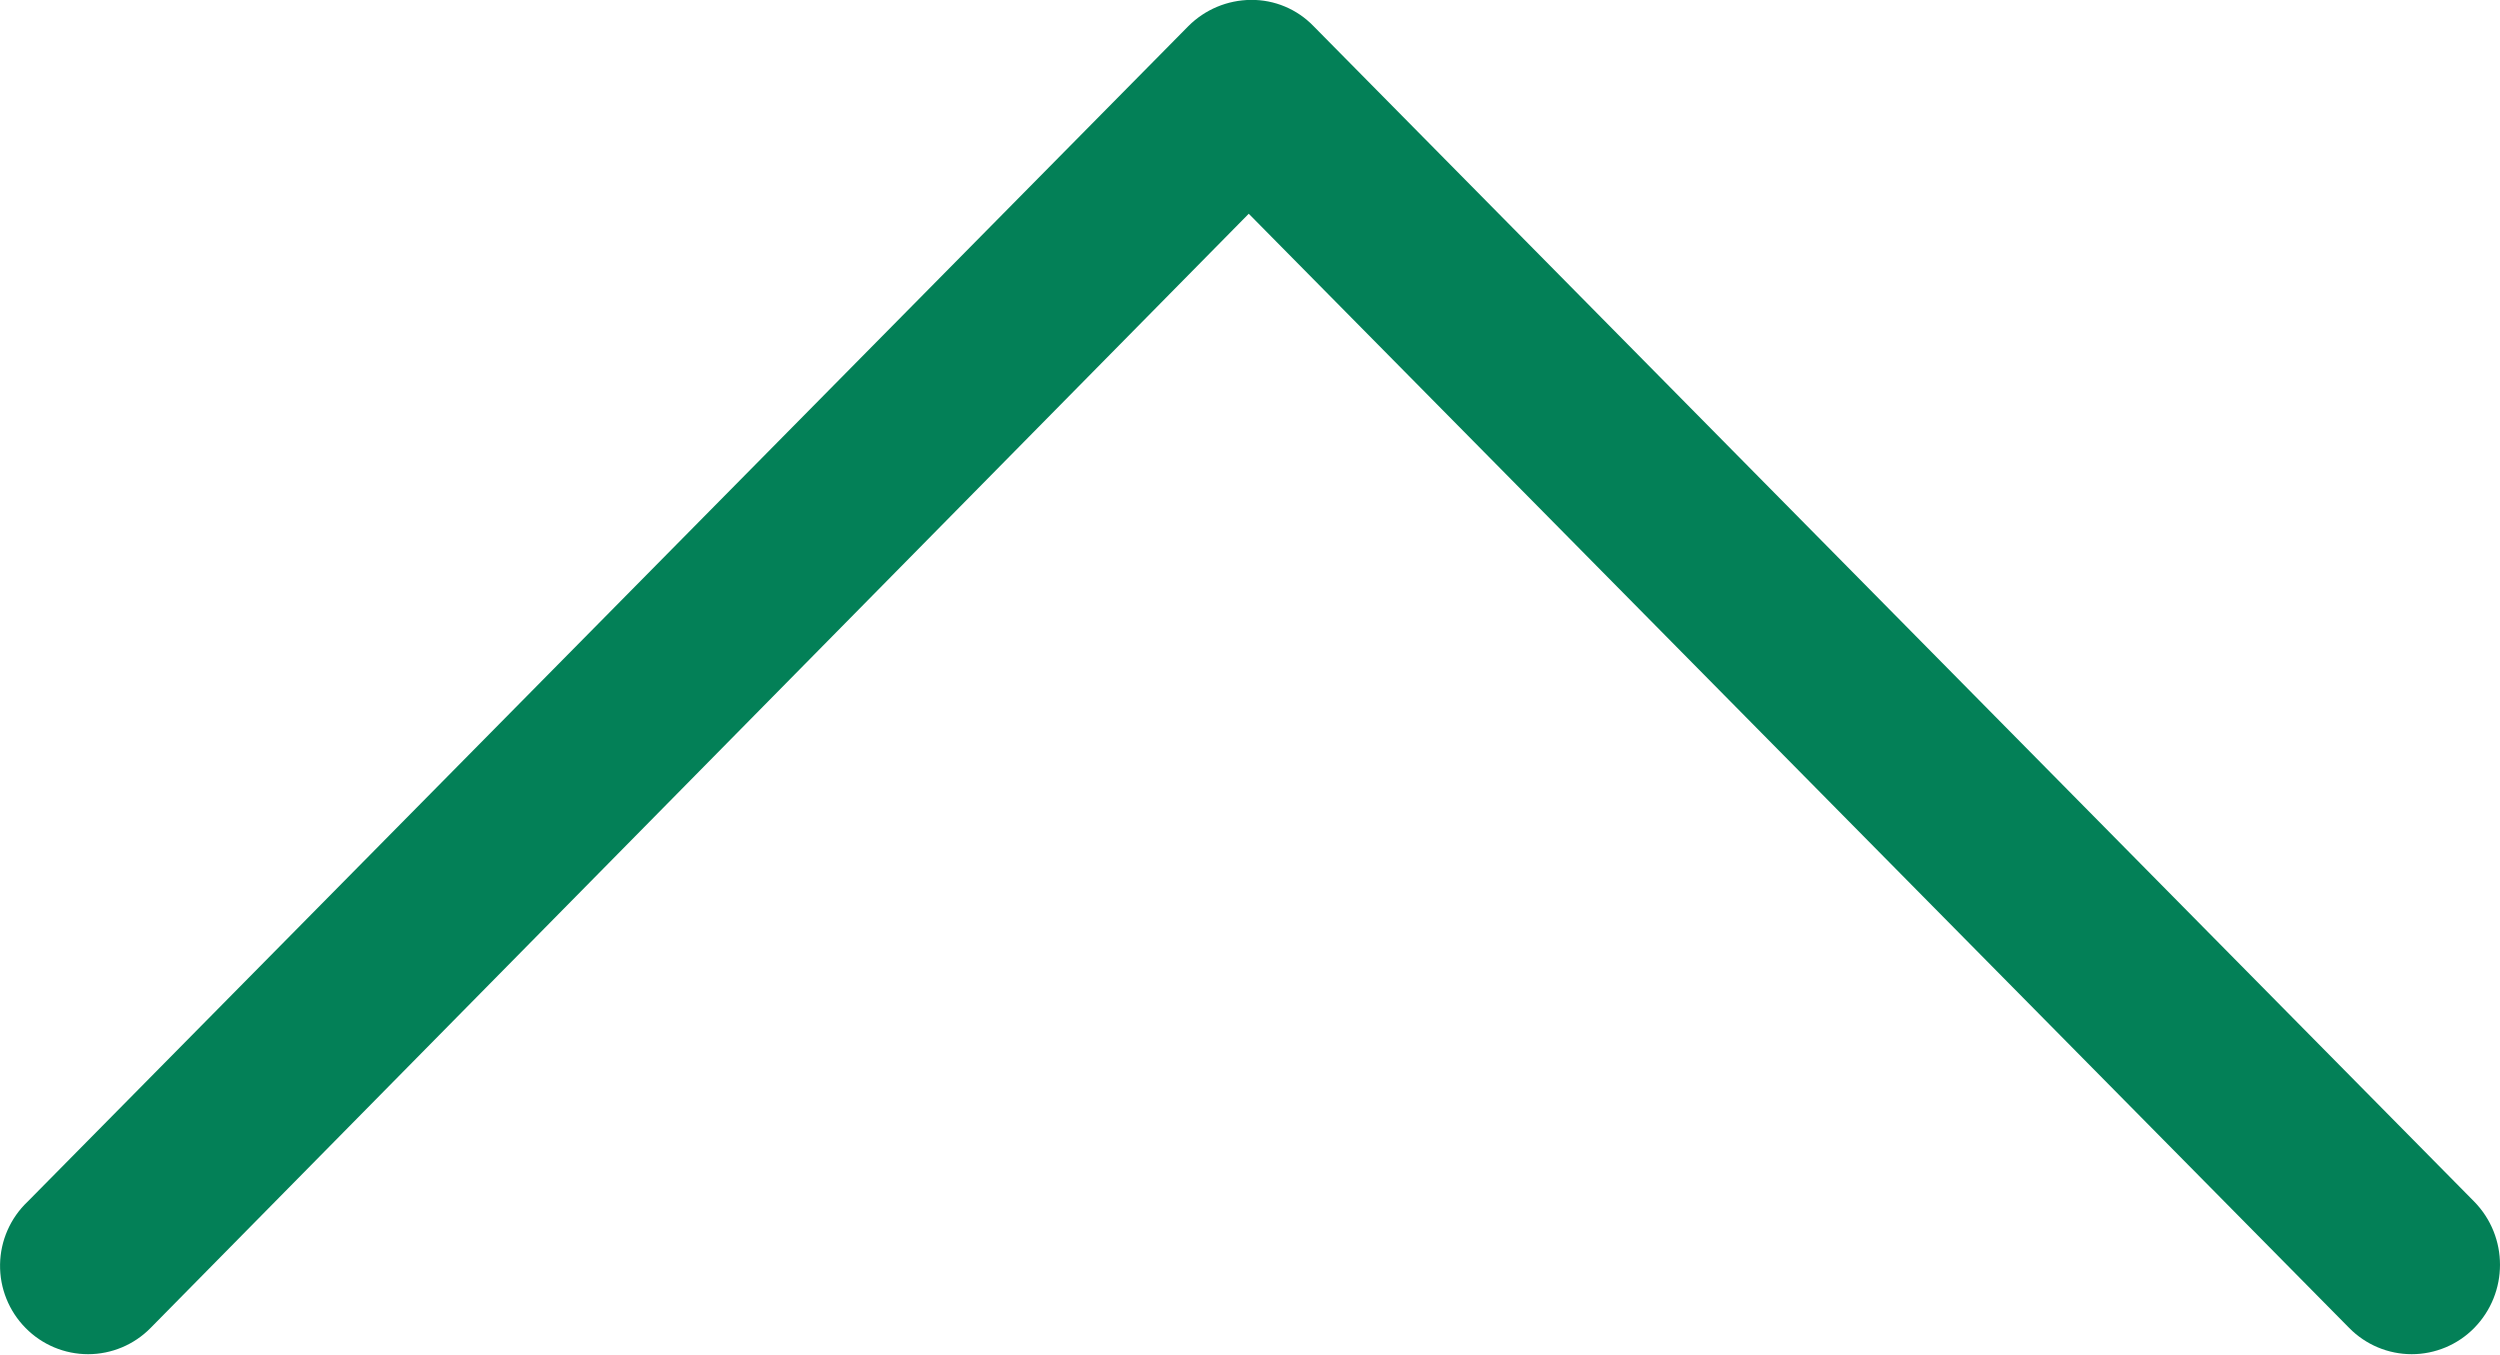
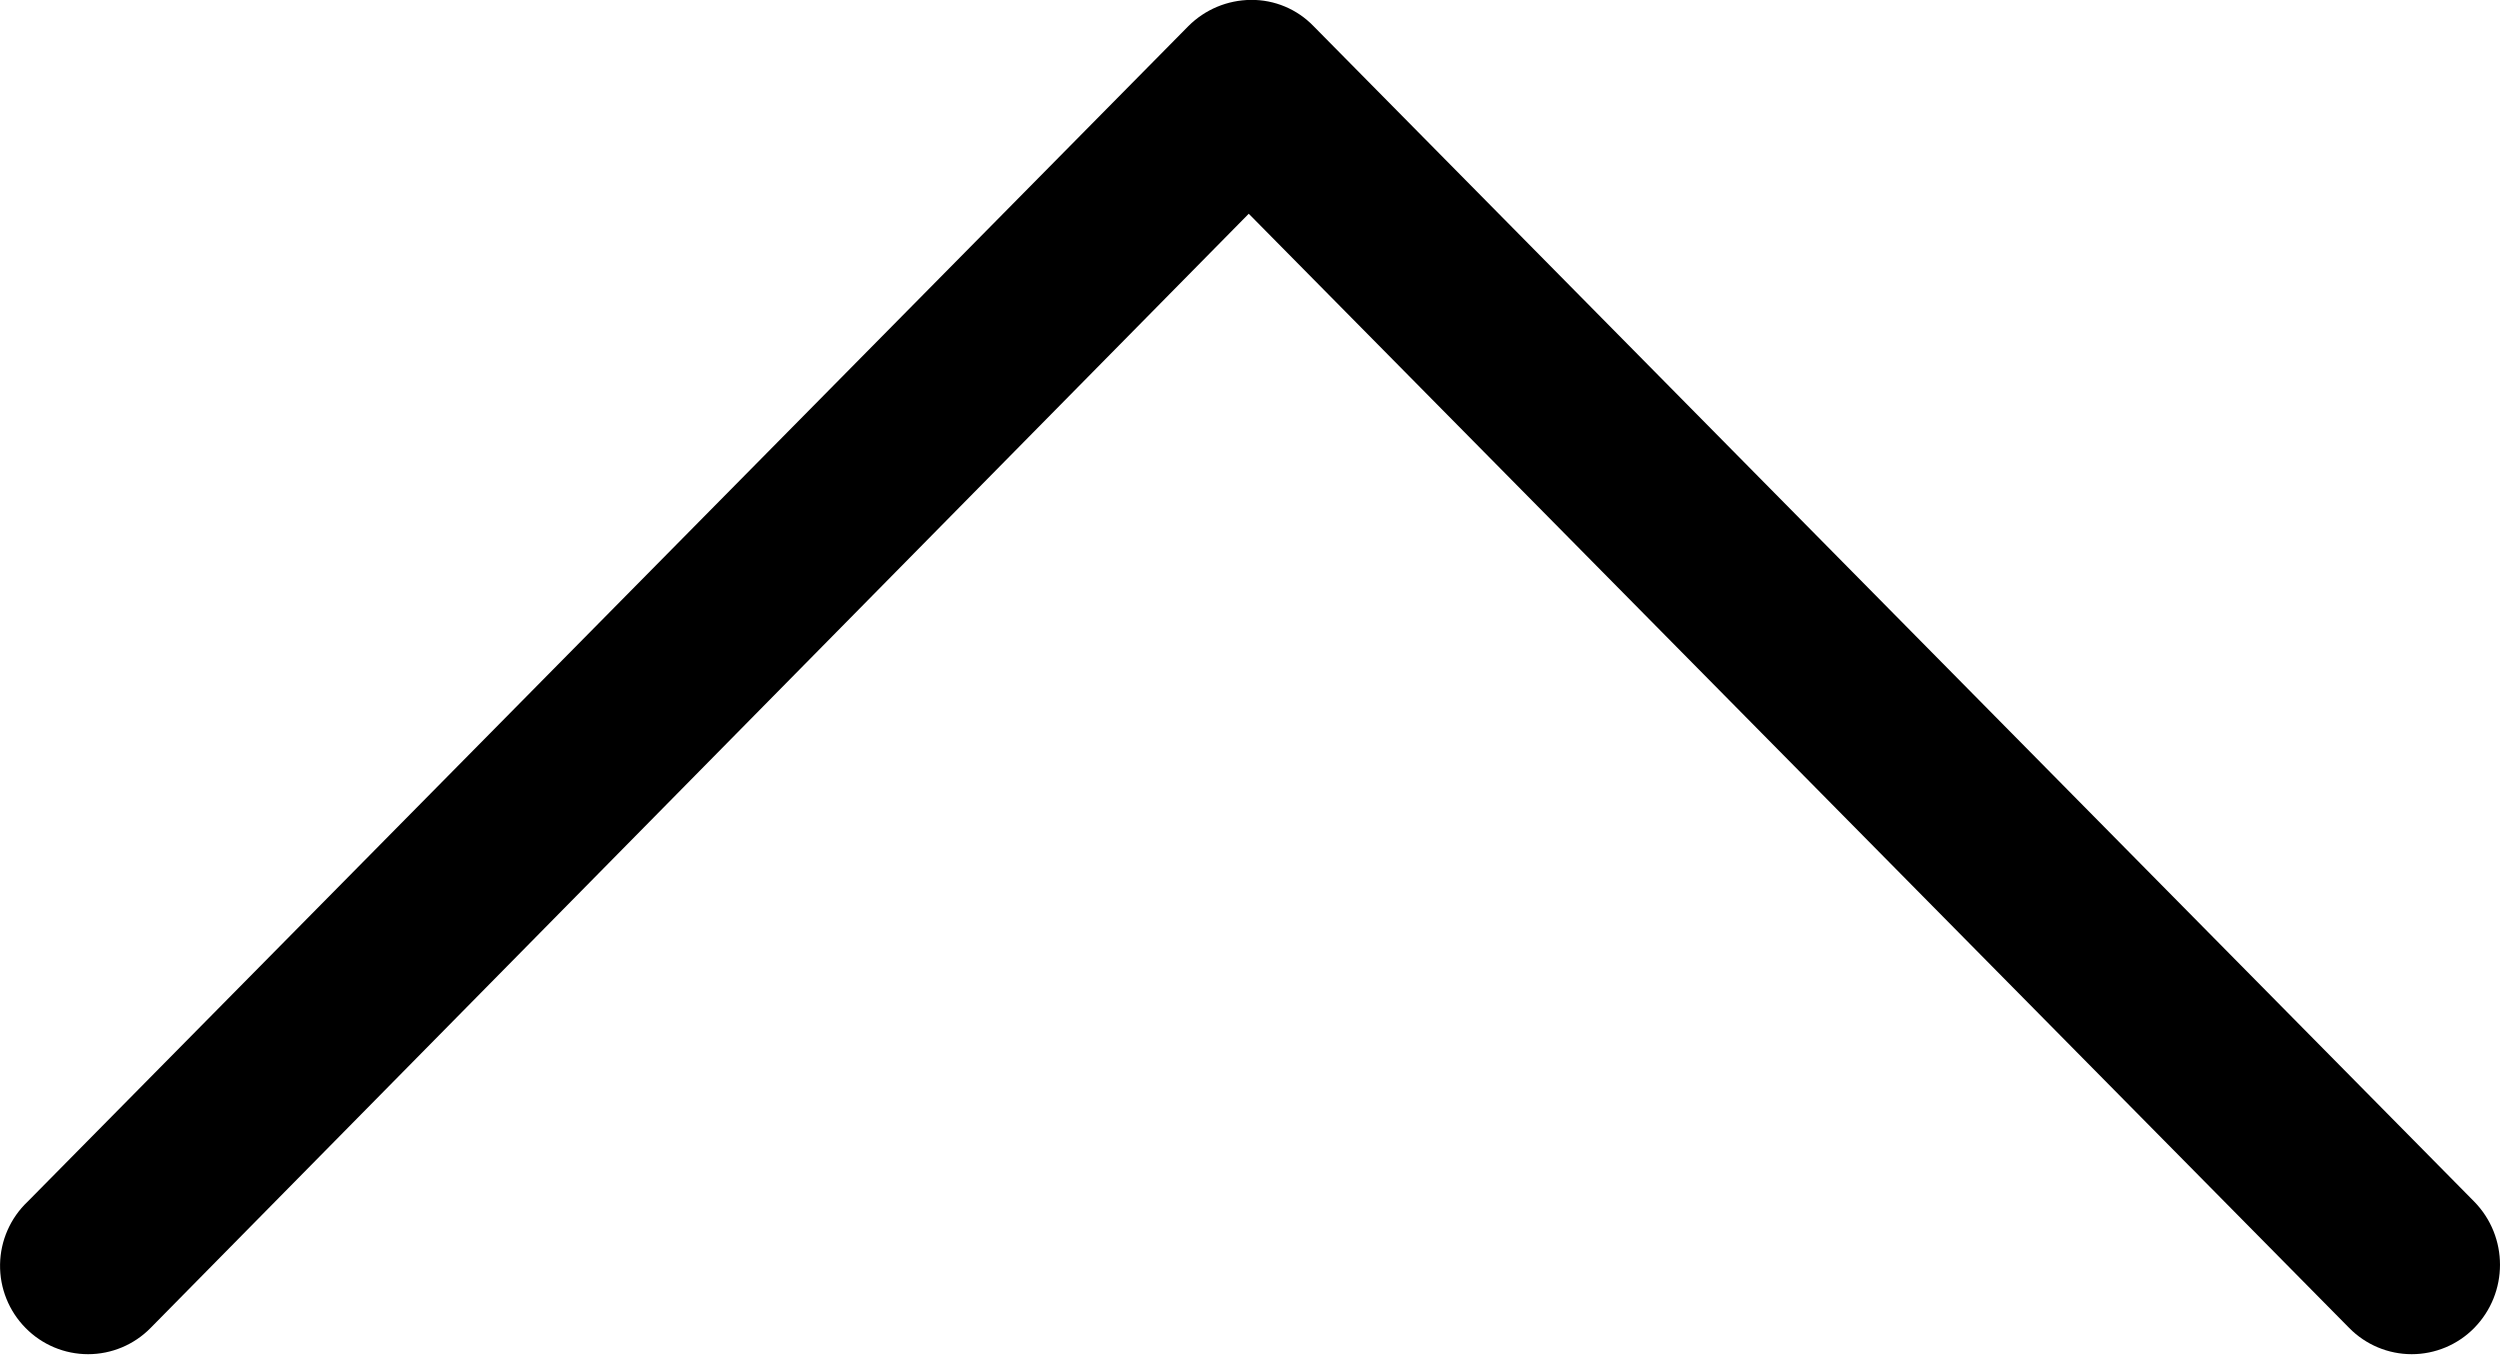
- <svg xmlns="http://www.w3.org/2000/svg" width="24" height="13" fill="none" viewBox="0 0 24 13">
-   <path d="M.246 12.749a.841.841 0 001.199 0L11.988 2.052l10.565 10.697a.841.841 0 001.199 0 .867.867 0 000-1.214L12.609.25a.823.823 0 00-.6-.251.858.858 0 00-.6.251L.266 11.535a.849.849 0 00-.02 1.214z" fill="#038057" />
+ <svg xmlns="http://www.w3.org/2000/svg" width="24" height="13" viewBox="0 0 24 13">
+   <path d="M.246 12.749a.841.841 0 001.199 0L11.988 2.052l10.565 10.697a.841.841 0 001.199 0 .867.867 0 000-1.214L12.609.25a.823.823 0 00-.6-.251.858.858 0 00-.6.251L.266 11.535a.849.849 0 00-.02 1.214z" />
</svg>
